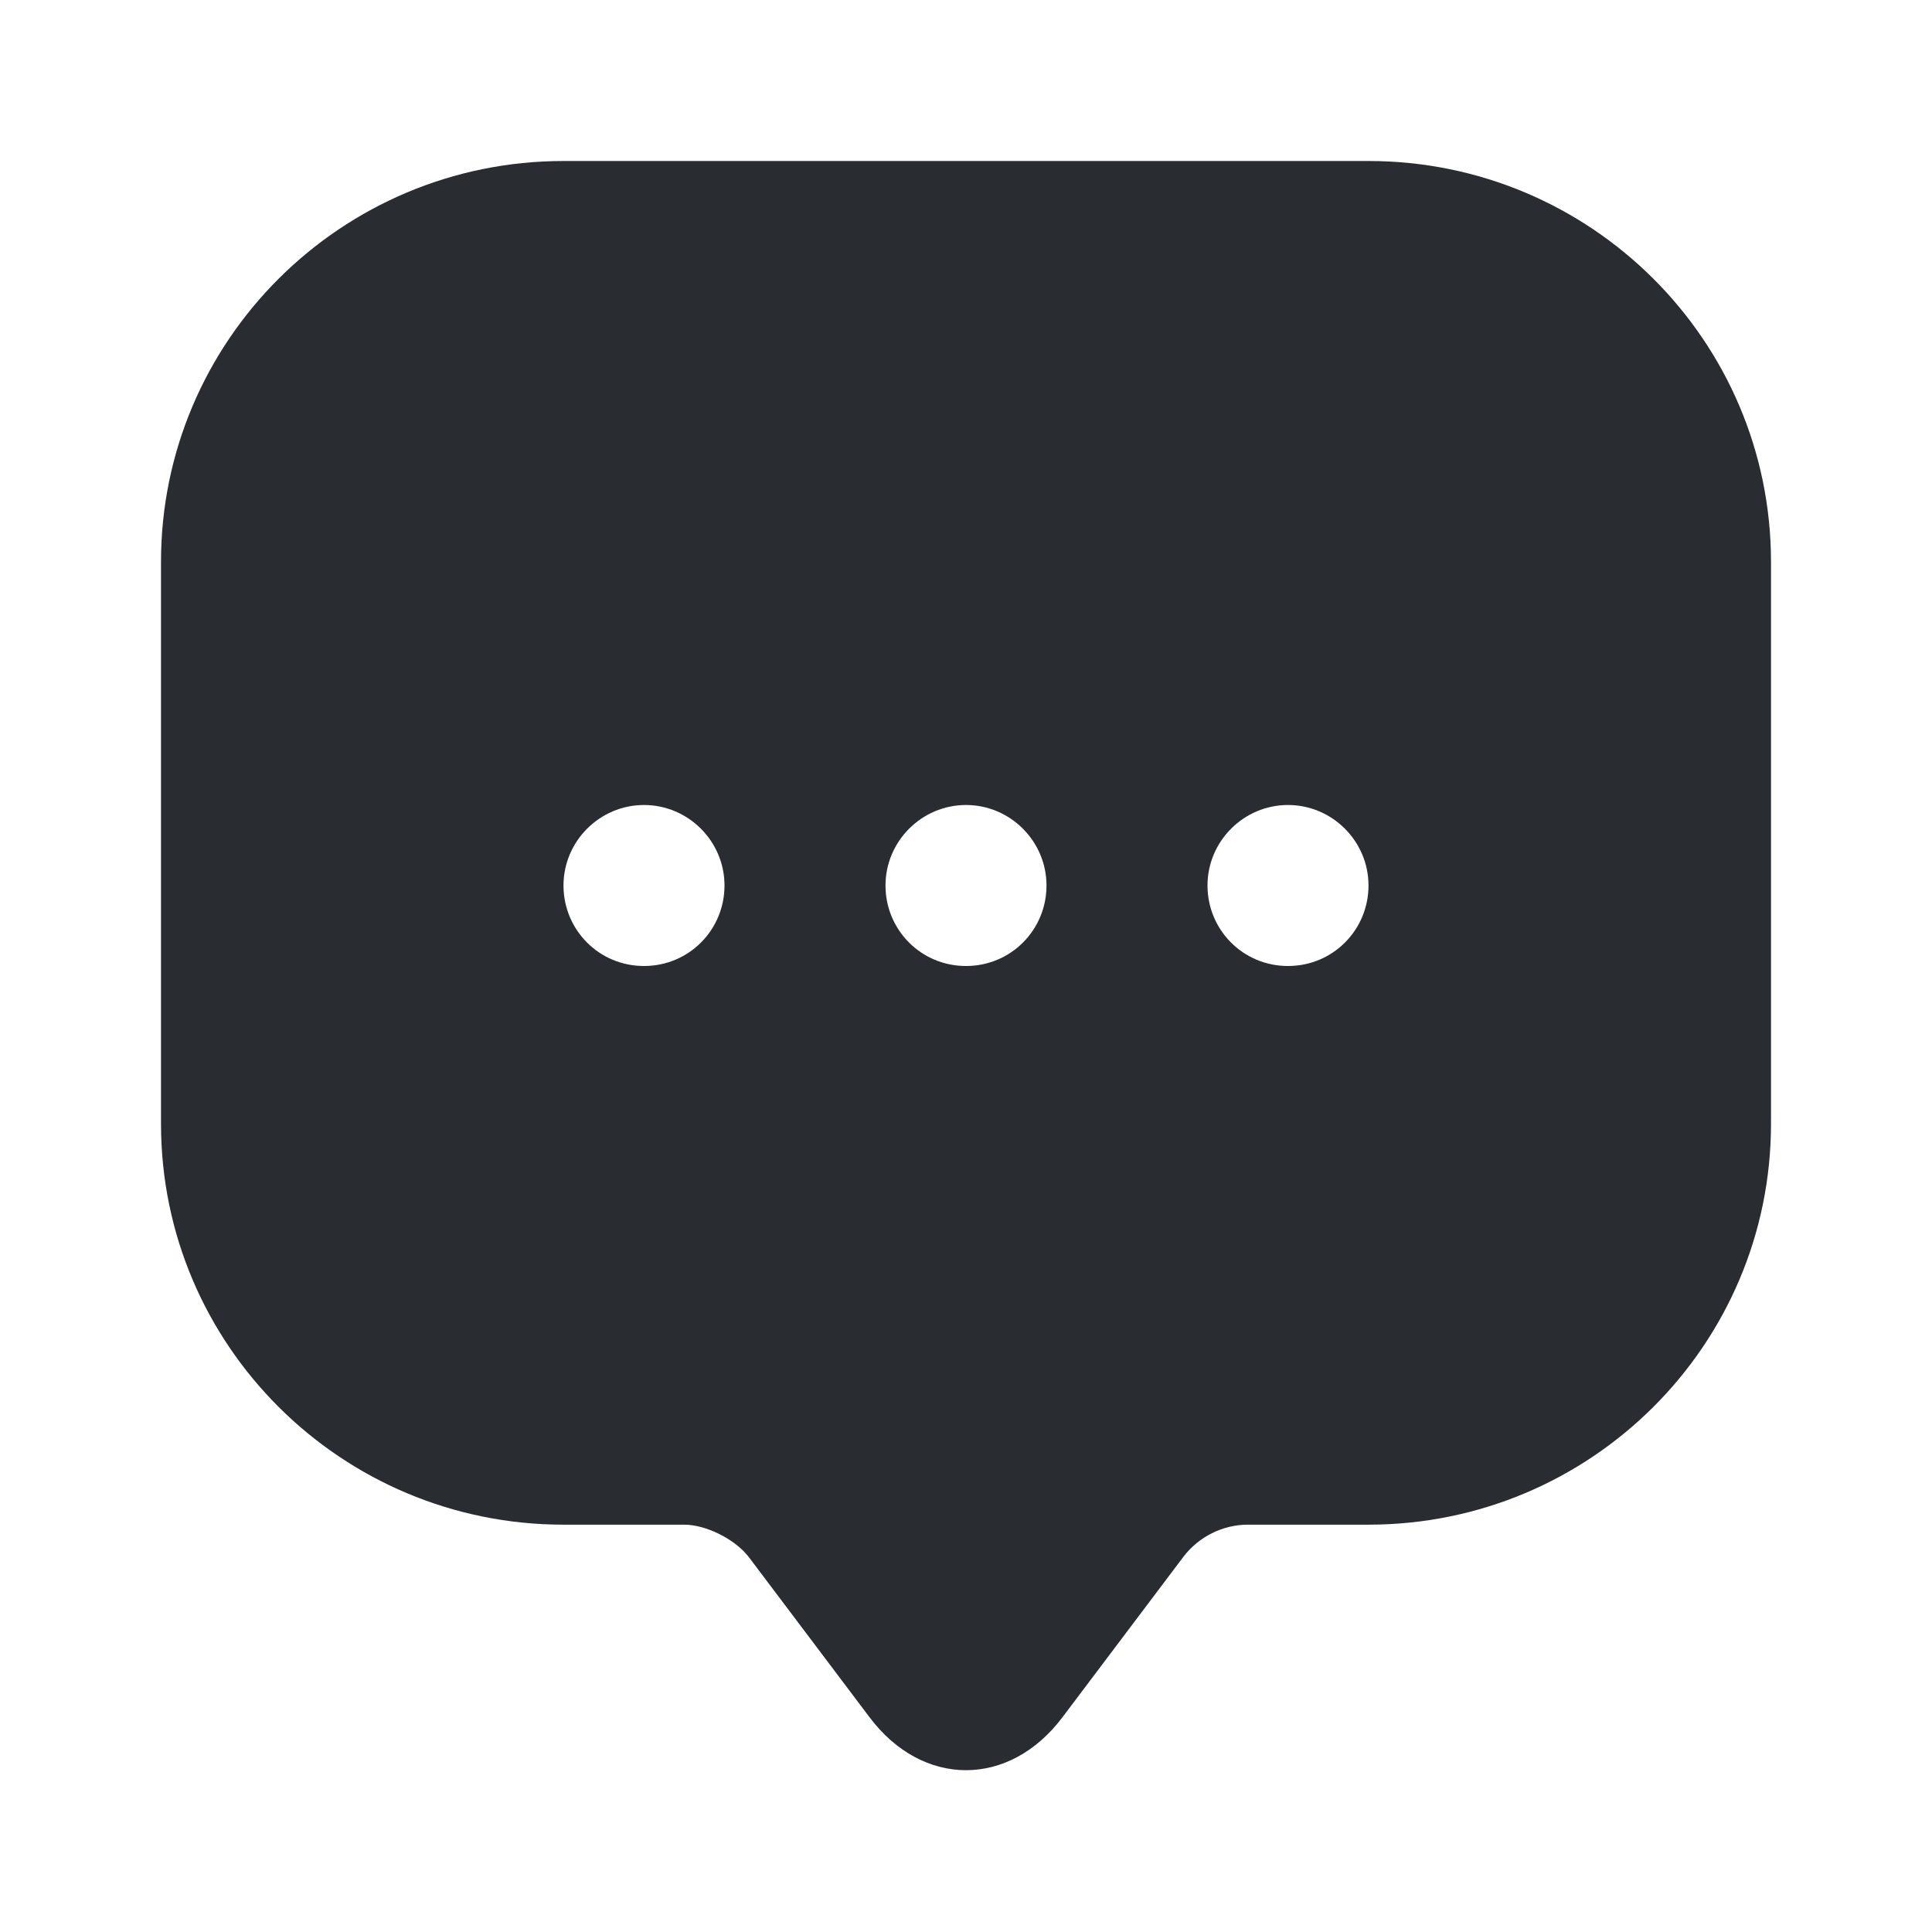
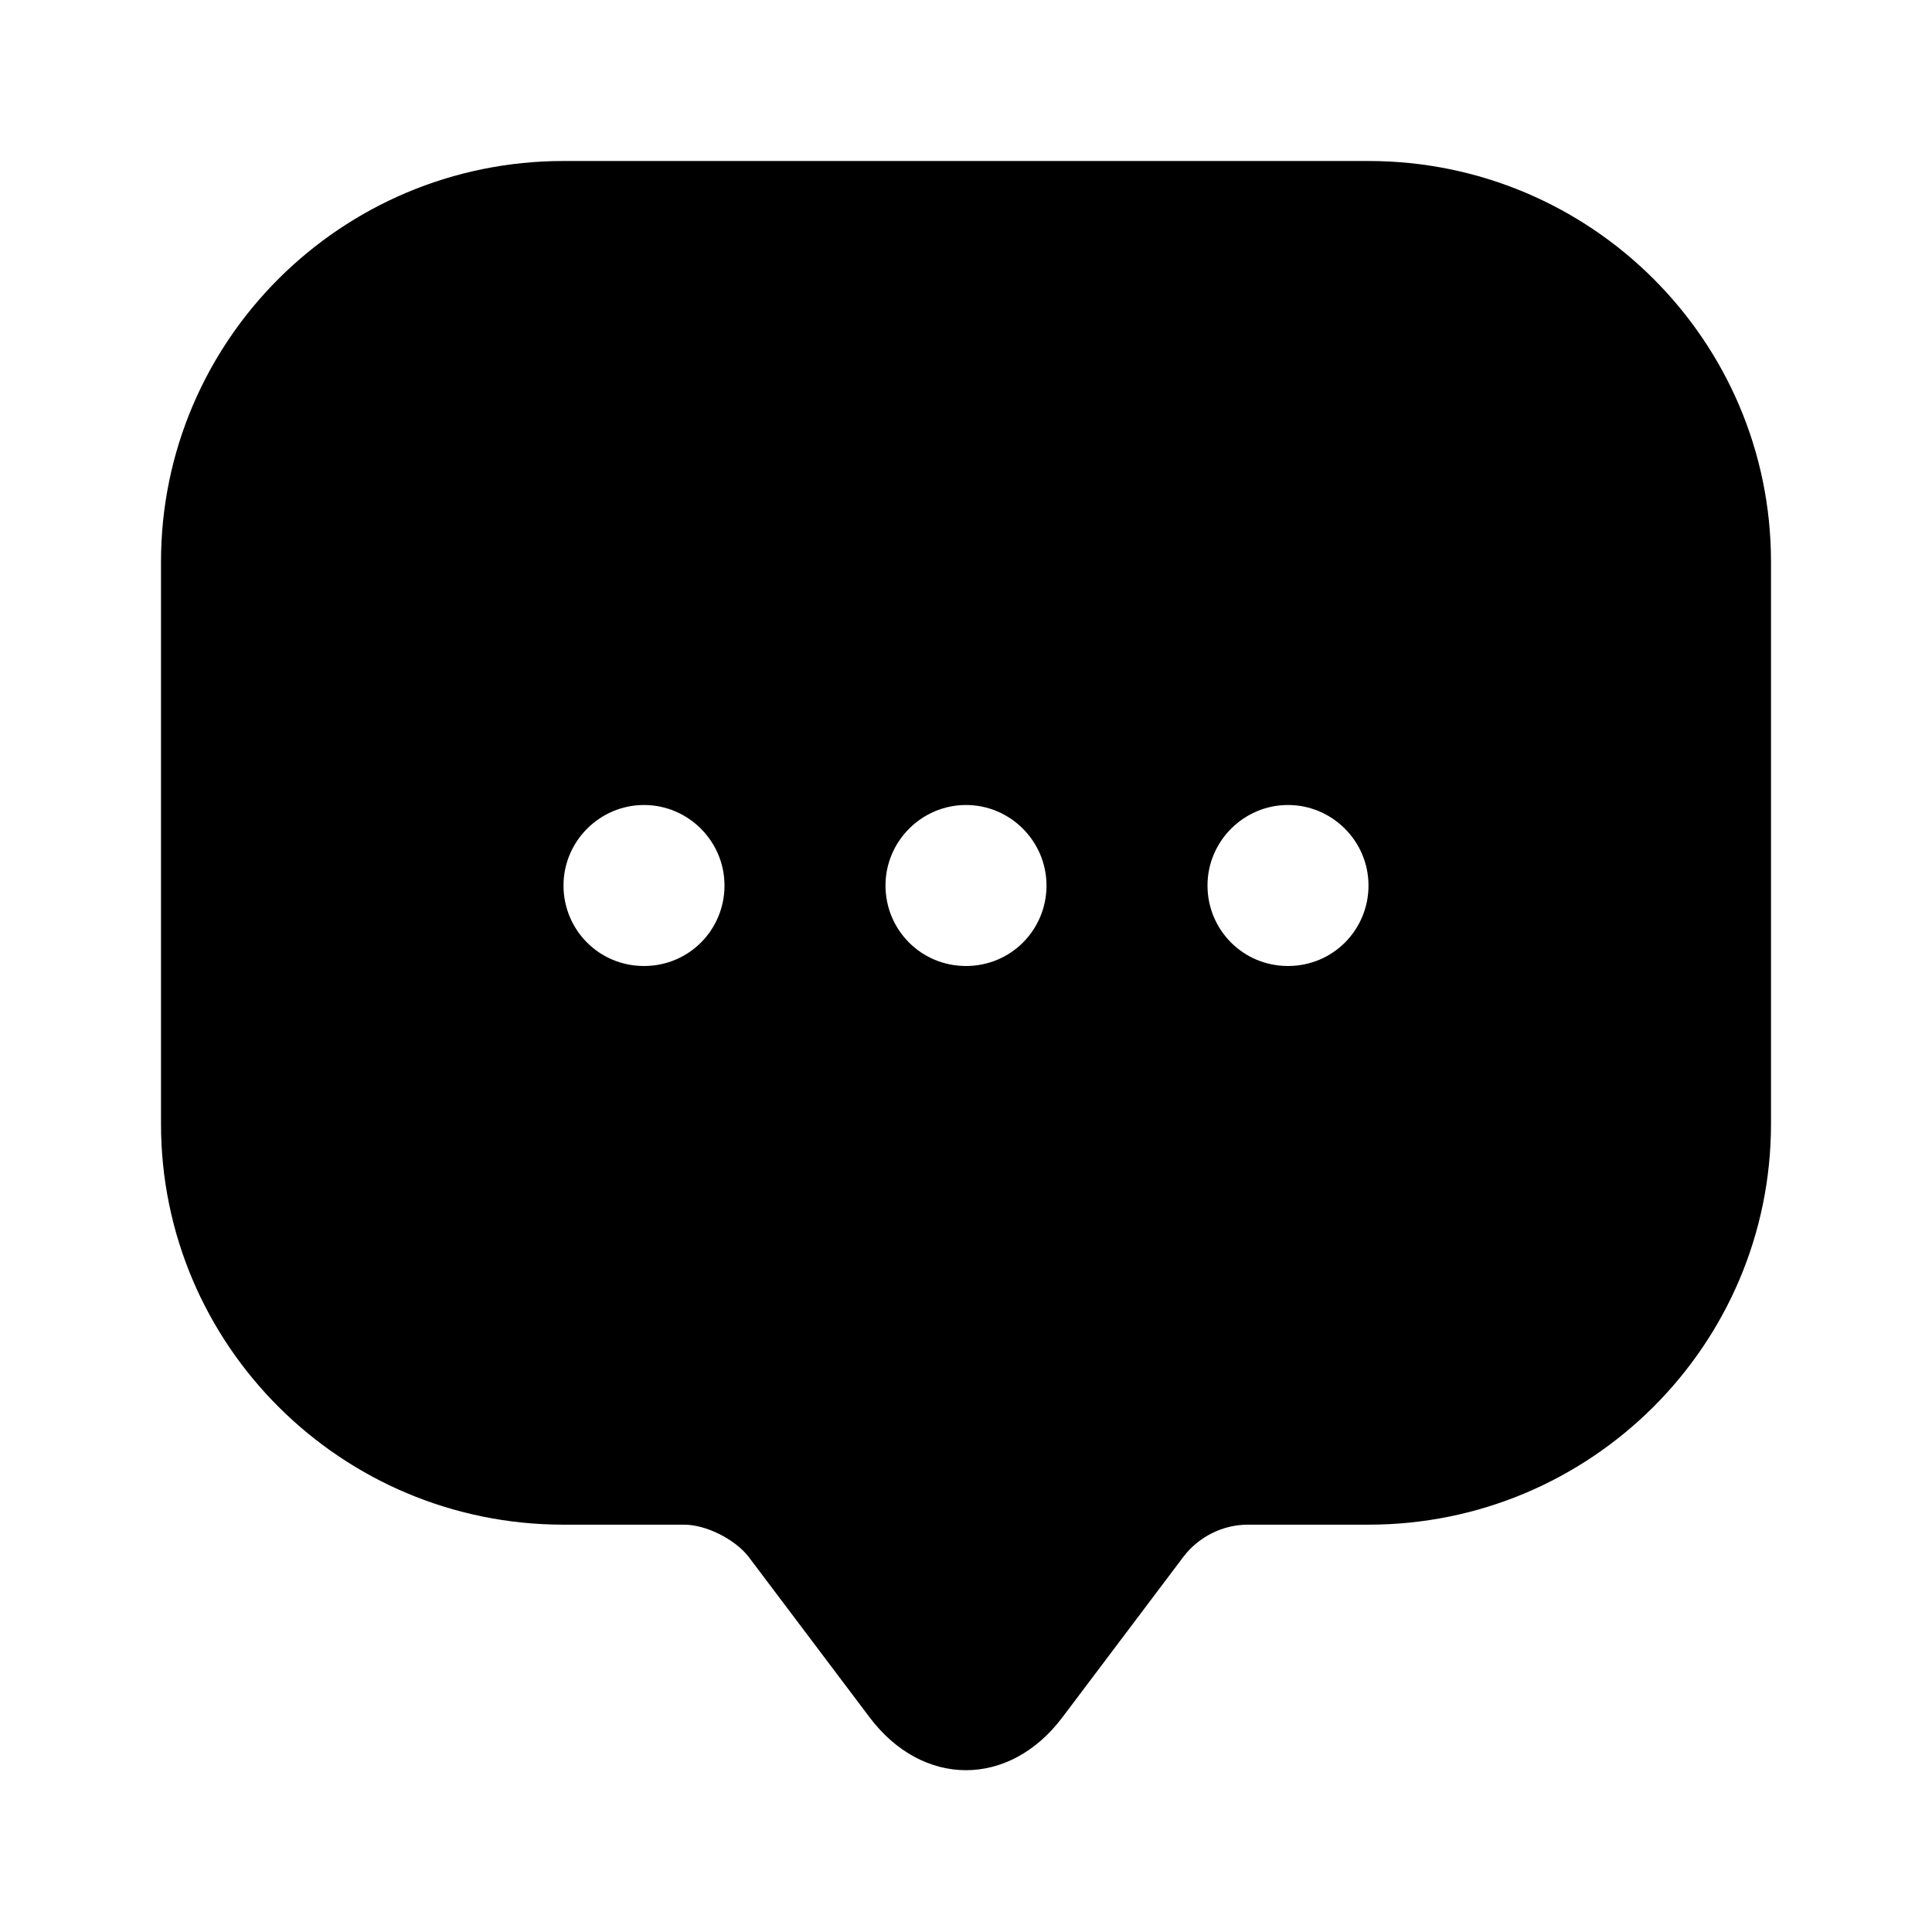
<svg xmlns="http://www.w3.org/2000/svg" width="24" height="24" viewBox="0 0 24 24" fill="none">
-   <path d="M17 2H7C4.24 2 2 4.23 2 6.98V12.96V13.96C2 16.71 4.24 18.94 7 18.94H8.5C8.77 18.94 9.13 19.12 9.3 19.34L10.8 21.33C11.46 22.21 12.54 22.21 13.2 21.33L14.7 19.34C14.89 19.09 15.19 18.94 15.5 18.94H17C19.76 18.94 22 16.71 22 13.96V6.98C22 4.23 19.76 2 17 2ZM8 12C7.44 12 7 11.55 7 11C7 10.45 7.45 10 8 10C8.55 10 9 10.45 9 11C9 11.55 8.56 12 8 12ZM12 12C11.44 12 11 11.55 11 11C11 10.45 11.45 10 12 10C12.55 10 13 10.45 13 11C13 11.55 12.56 12 12 12ZM16 12C15.44 12 15 11.55 15 11C15 10.45 15.45 10 16 10C16.55 10 17 10.45 17 11C17 11.55 16.56 12 16 12Z" fill="#292D32" />
+   <path d="M17 2H7C4.24 2 2 4.23 2 6.98V12.96V13.96C2 16.71 4.24 18.94 7 18.94H8.5C8.77 18.94 9.13 19.12 9.3 19.34L10.8 21.33C11.46 22.21 12.54 22.21 13.2 21.33L14.7 19.34C14.89 19.09 15.19 18.94 15.5 18.94H17C19.76 18.94 22 16.71 22 13.96V6.98C22 4.23 19.76 2 17 2ZM8 12C7.44 12 7 11.55 7 11C7 10.45 7.45 10 8 10C8.55 10 9 10.45 9 11C9 11.55 8.56 12 8 12ZM12 12C11.44 12 11 11.55 11 11C11 10.45 11.45 10 12 10C12.55 10 13 10.45 13 11C13 11.55 12.56 12 12 12ZM16 12C15.44 12 15 11.55 15 11C15 10.45 15.45 10 16 10C16.55 10 17 10.45 17 11C17 11.55 16.56 12 16 12Z" fill="currentColor" />
</svg>
